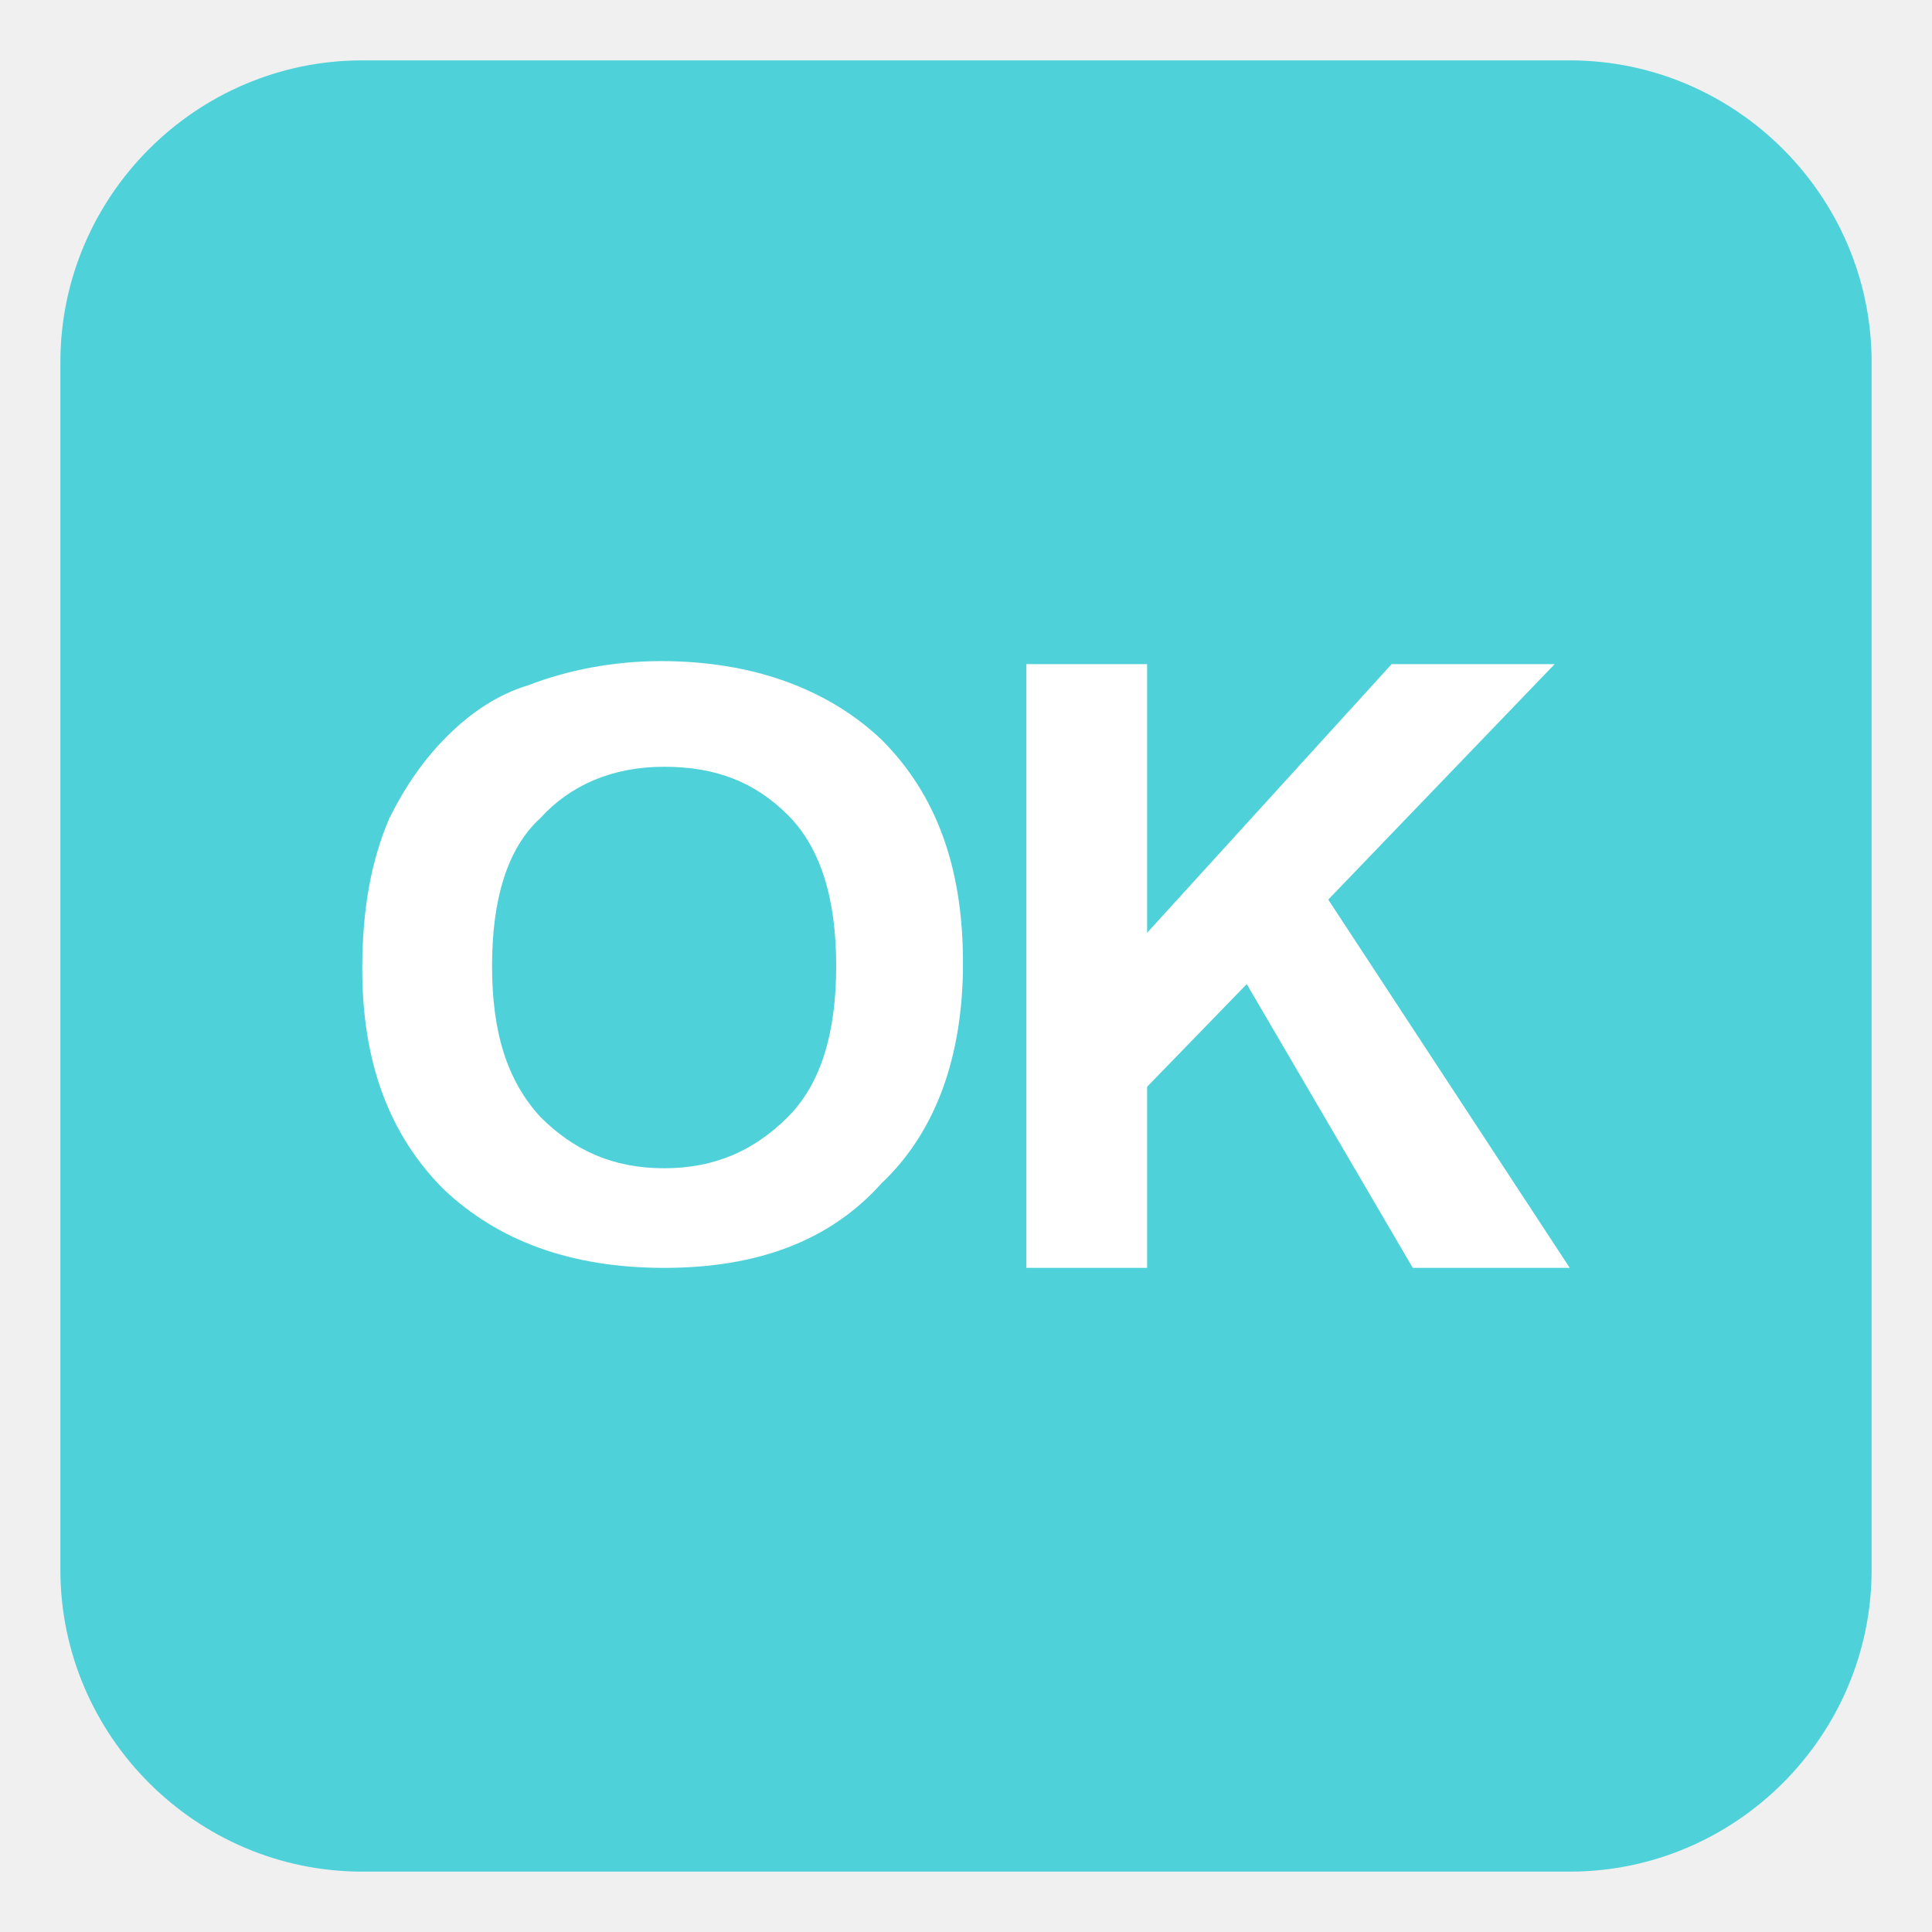
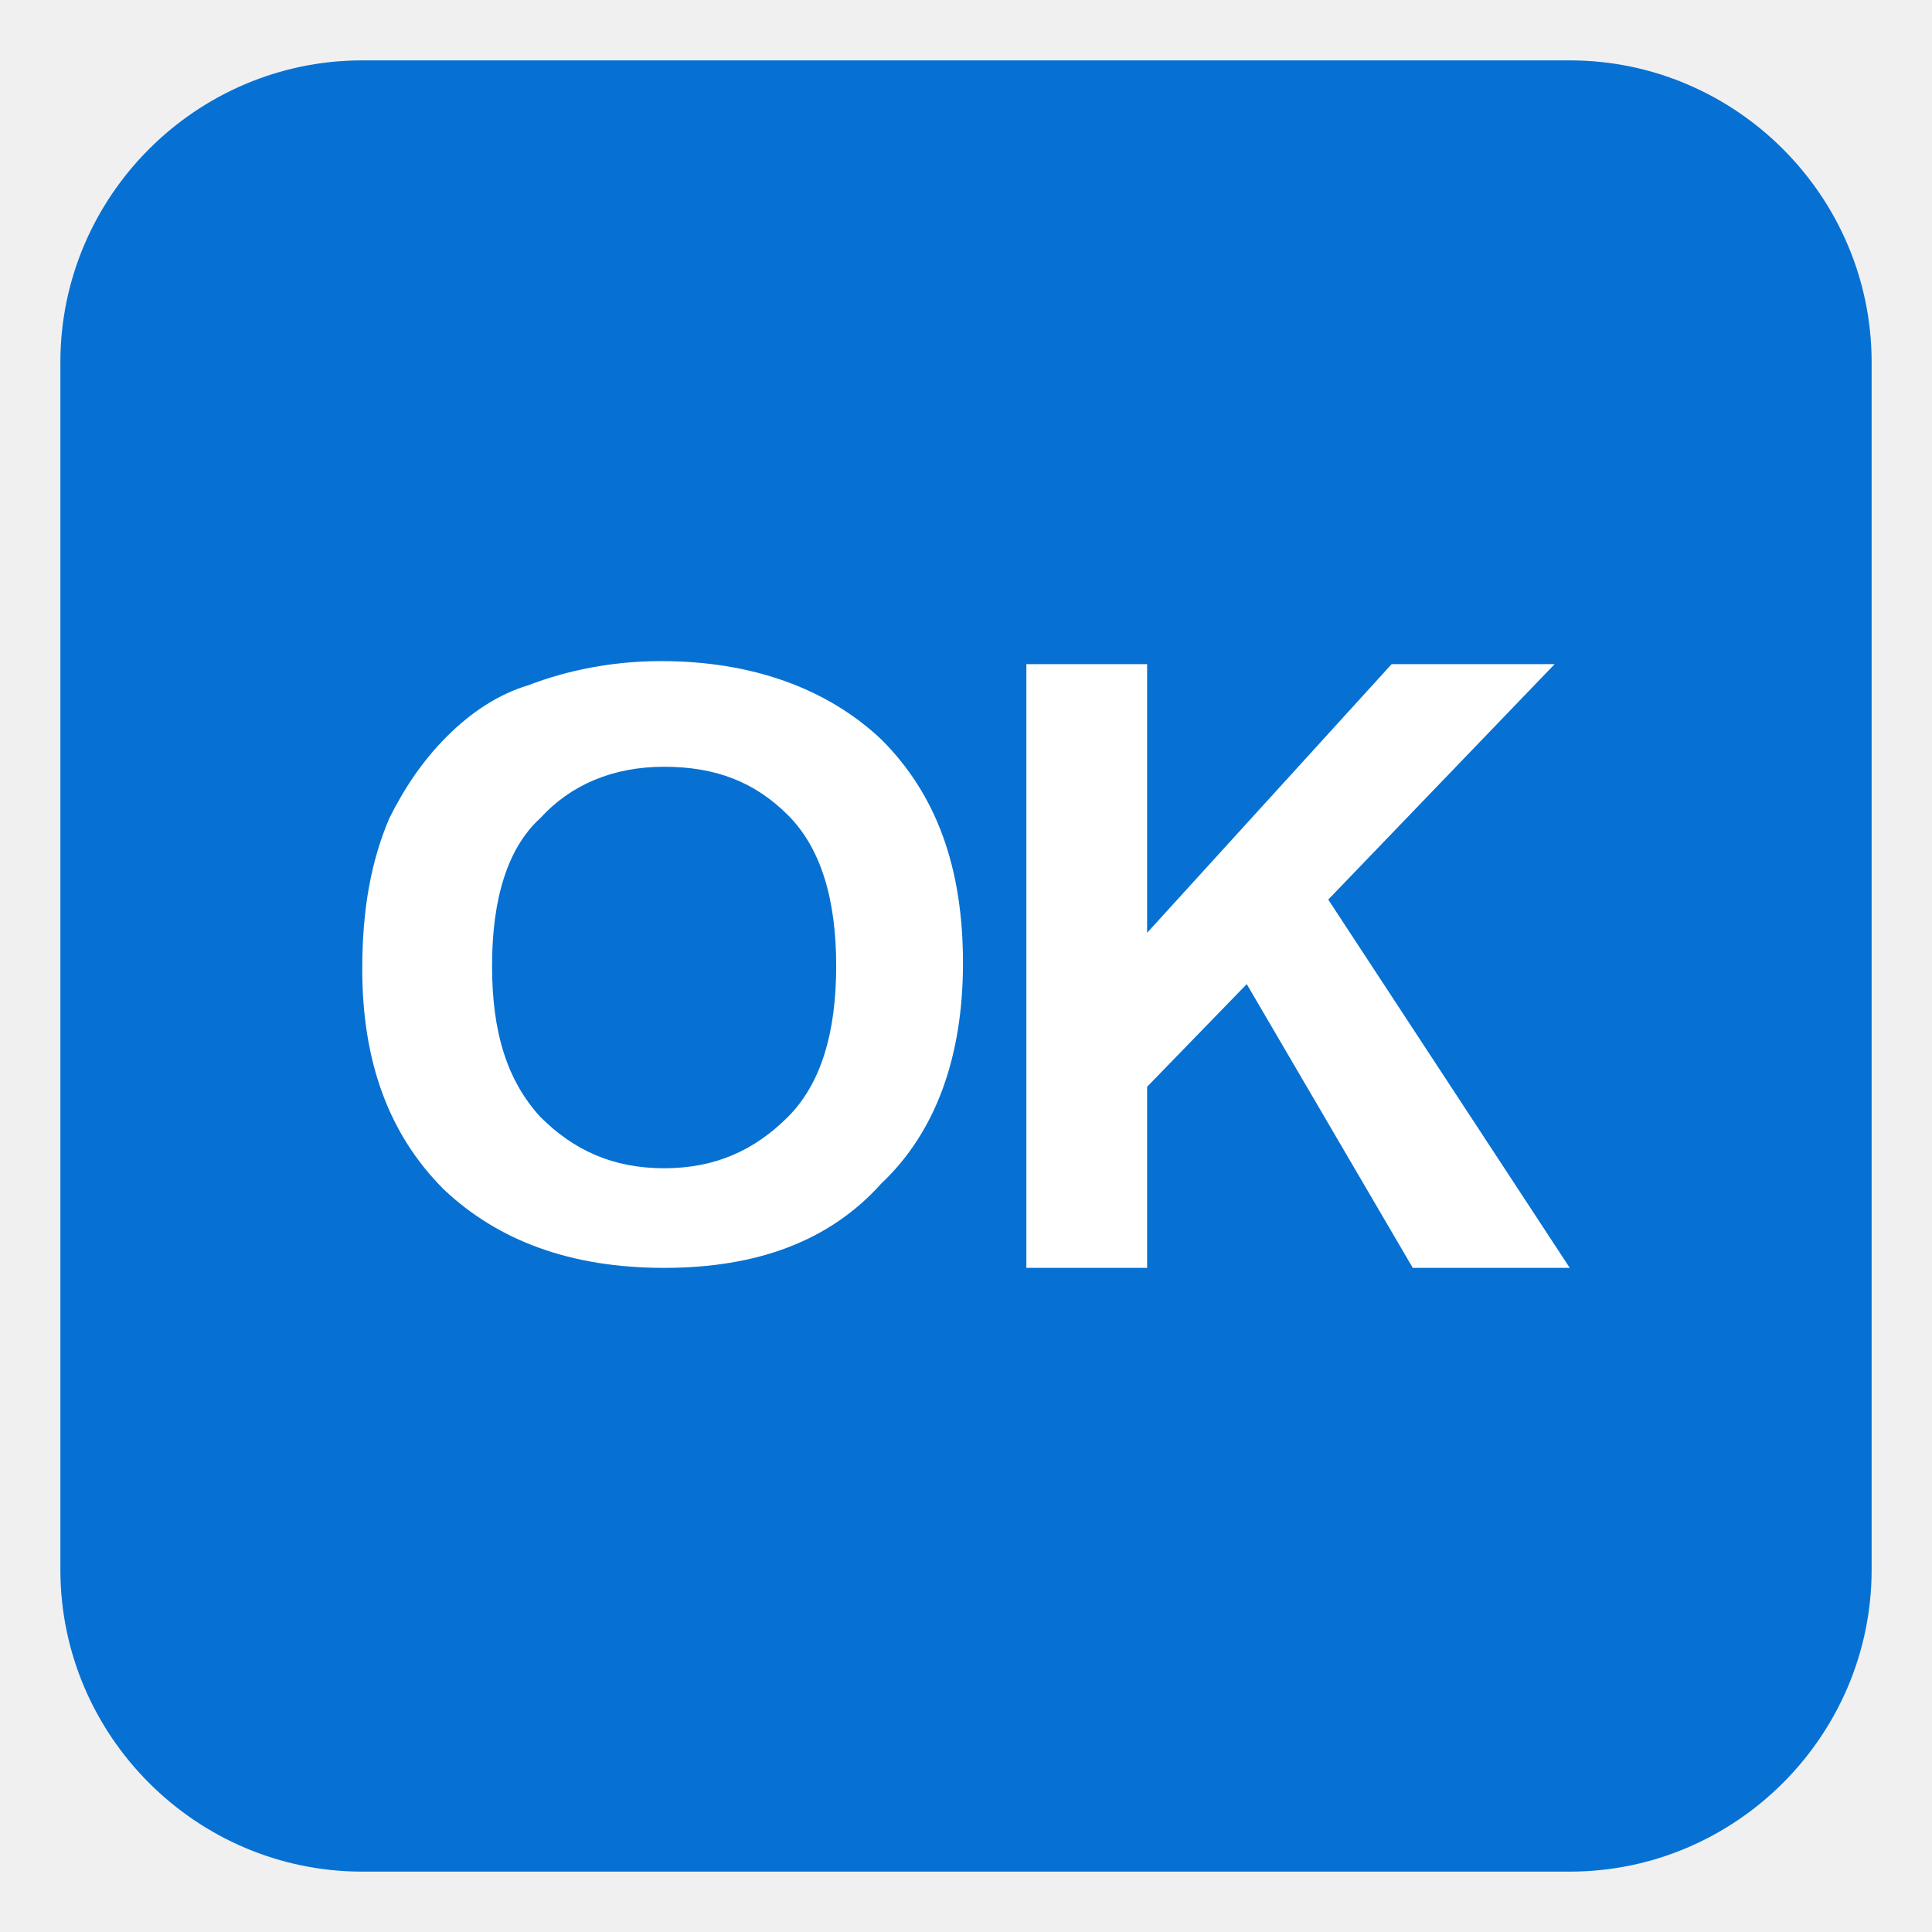
- <svg xmlns="http://www.w3.org/2000/svg" width="800px" height="800px" viewBox="0 0 64 64" aria-hidden="true" role="img" class="iconify iconify--emojione" preserveAspectRatio="xMidYMid meet">
-   <path d="M62 52c0 5.5-4.5 10-10 10H12C6.5 62 2 57.5 2 52V12C2 6.5 6.5 2 12 2h40c5.5 0 10 4.5 10 10v40z" fill="#4fd1d9">
- 
- </path>
-   <g fill="#ffffff">
-     <path d="M12 32.1c0-2 .3-3.6.9-5c.5-1 1.1-1.9 1.9-2.7c.8-.8 1.7-1.4 2.7-1.7c1.3-.5 2.8-.8 4.4-.8c3 0 5.5.9 7.3 2.6c1.8 1.8 2.7 4.2 2.7 7.4c0 3.1-.9 5.6-2.7 7.3c-1.7 1.9-4.1 2.8-7.2 2.8c-3.1 0-5.5-.9-7.3-2.6c-1.8-1.8-2.7-4.2-2.7-7.3m4.3-.1c0 2.2.5 3.8 1.6 5c1.1 1.1 2.4 1.7 4.1 1.7c1.7 0 3-.6 4.1-1.7c1.1-1.1 1.6-2.8 1.6-5s-.5-3.9-1.6-5s-2.4-1.6-4.1-1.6c-1.7 0-3.1.6-4.1 1.7c-1.1 1-1.6 2.7-1.6 4.9">
- 
- </path>
-     <path d="M34 42V22h4v8.9l8.1-8.9h5.4L44 29.8L52 42h-5.2l-5.5-9.4L38 36v6h-4z">
- 
- </path>
+ <svg xmlns="http://www.w3.org/2000/svg" width="800px" height="800px" viewBox="0 0 64 64" aria-hidden="true" role="img" class="iconify iconify--emojione" preserveAspectRatio="xMidYMid meet" fill="#000000">
+   <g id="SVGRepo_bgCarrier" stroke-width="0" />
+   <g id="SVGRepo_tracerCarrier" stroke-linecap="round" stroke-linejoin="round" />
+   <g id="SVGRepo_iconCarrier">
+     <path d="M62 52c0 5.5-4.5 10-10 10H12C6.5 62 2 57.5 2 52V12C2 6.5 6.5 2 12 2h40c5.5 0 10 4.5 10 10v40z" fill="#0671D3"> </path>
+     <g fill="#ffffff">
+       <path d="M12 32.1c0-2 .3-3.6.9-5c.5-1 1.1-1.9 1.9-2.7c.8-.8 1.7-1.4 2.7-1.7c1.3-.5 2.8-.8 4.4-.8c3 0 5.5.9 7.3 2.6c1.8 1.8 2.7 4.2 2.7 7.4c0 3.1-.9 5.6-2.7 7.3c-1.7 1.9-4.1 2.8-7.2 2.8c-3.1 0-5.5-.9-7.3-2.6c-1.8-1.8-2.7-4.2-2.7-7.3m4.3-.1c0 2.2.5 3.8 1.6 5c1.1 1.1 2.4 1.7 4.1 1.7c1.7 0 3-.6 4.1-1.7c1.1-1.1 1.6-2.8 1.6-5s-.5-3.9-1.6-5s-2.4-1.6-4.1-1.6c-1.7 0-3.1.6-4.1 1.7c-1.1 1-1.6 2.7-1.6 4.9"> </path>
+       <path d="M34 42V22h4v8.9l8.1-8.9h5.4L44 29.8L52 42h-5.2l-5.5-9.4L38 36v6h-4z"> </path>
+     </g>
  </g>
</svg>
